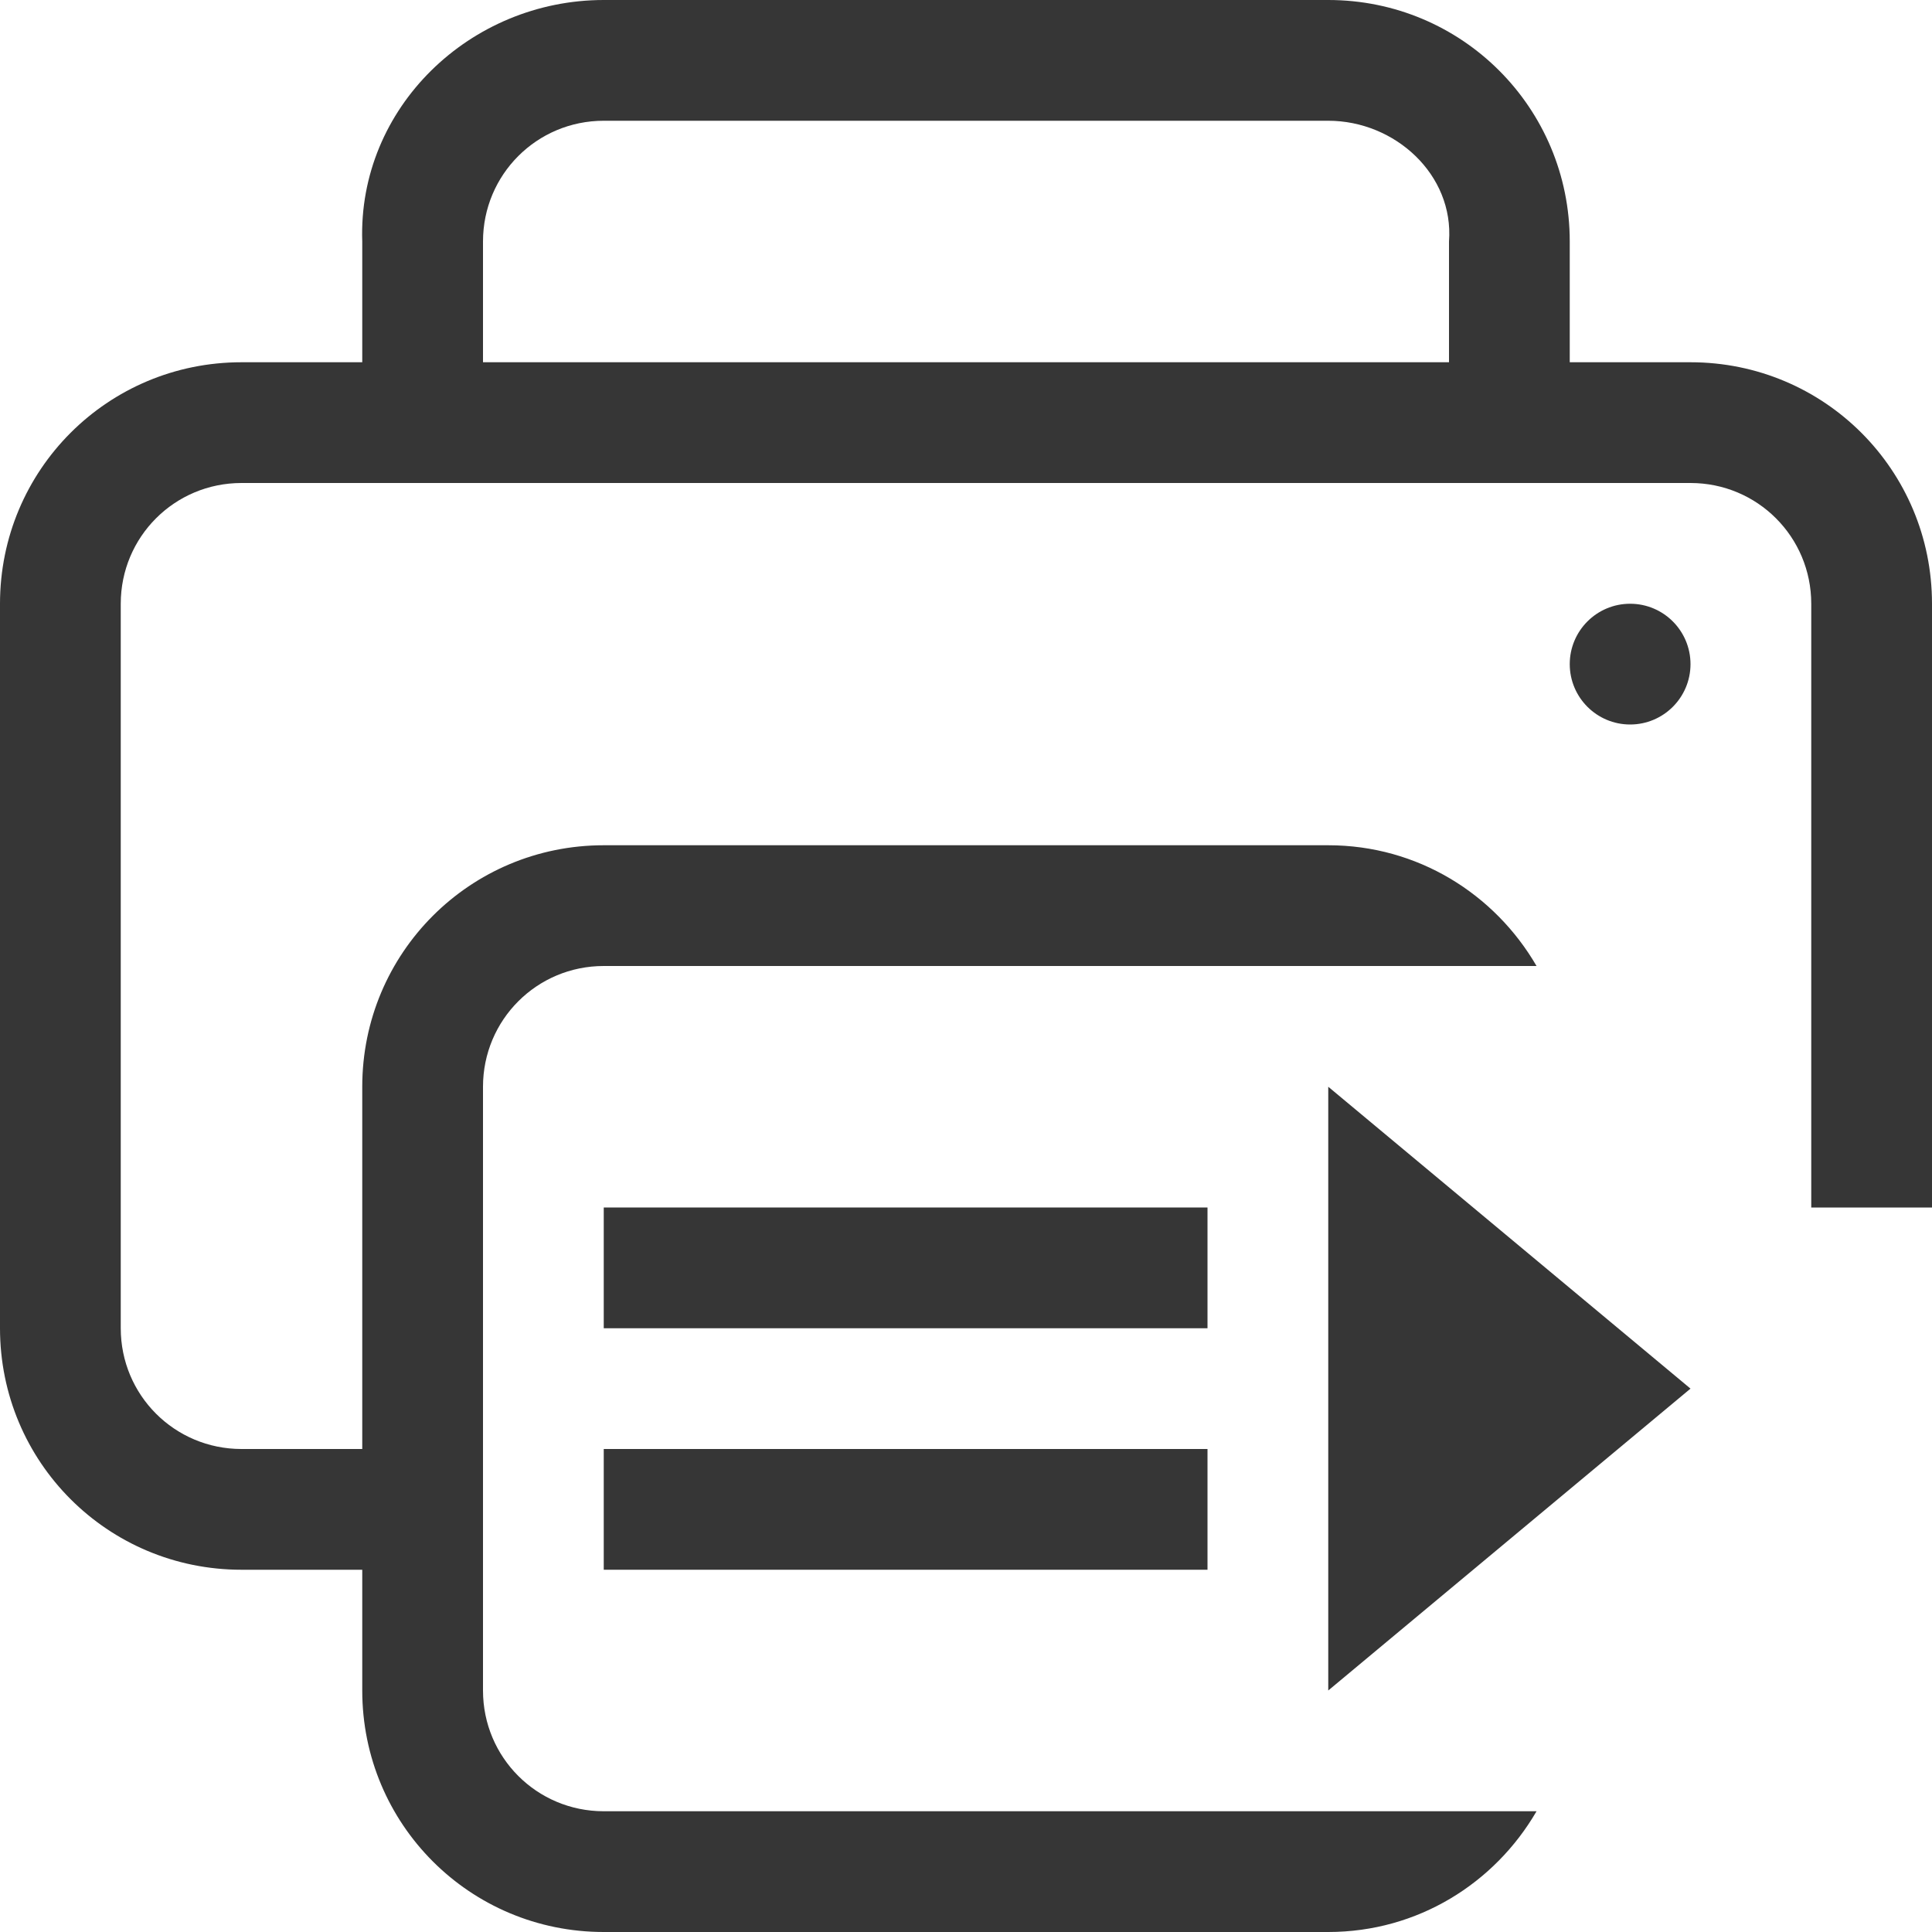
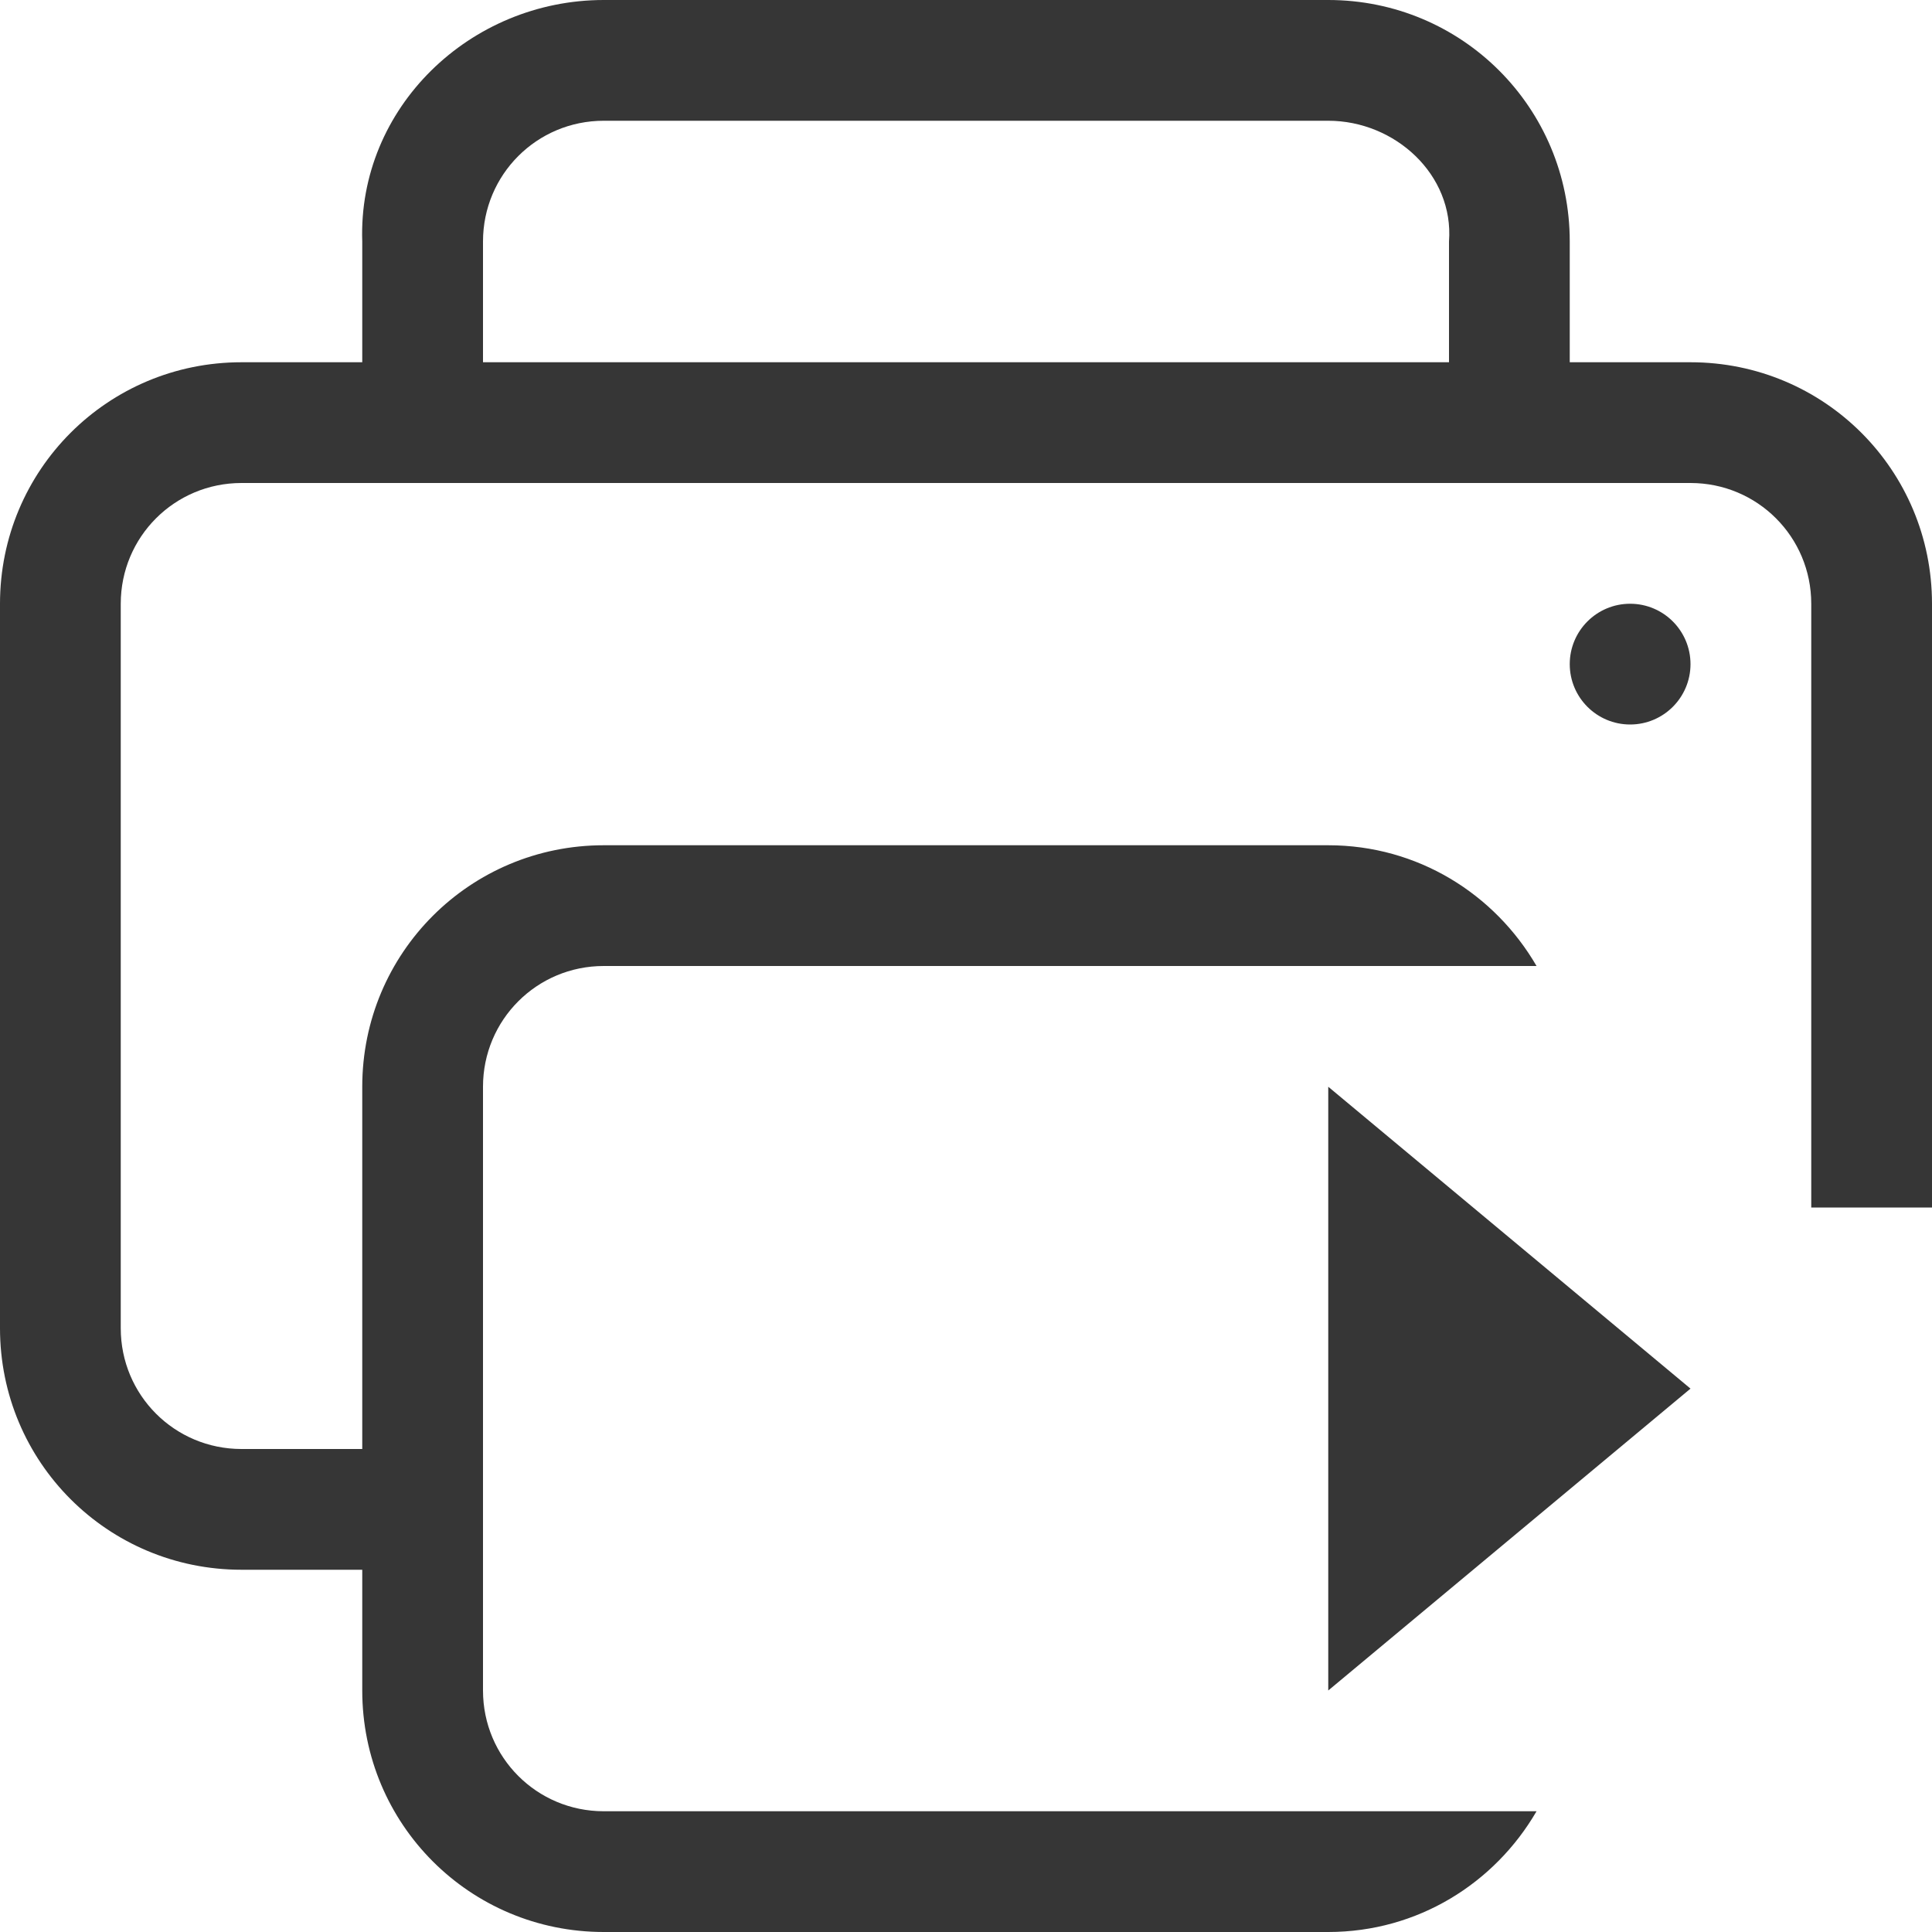
<svg xmlns="http://www.w3.org/2000/svg" version="1.1" viewBox="0 0 16 16">
  <defs>
    <style id="current-color-scheme" type="text/css">.ColorScheme-Text {
        color:#363636;
      }</style>
  </defs>
-   <g class="ColorScheme-Text" style="fill:currentColor">
-     <path class="ColorScheme-Text" style="fill:currentColor" d="m11 9v5l3-2.5z" />
+   <g class="ColorScheme-Text" fill="currentColor">
+     <path class="ColorScheme-Text" d="m11 9v5l3-2.5z" fill="currentColor" />
    <path d="m2 3c-1.108 0-2 0.892-2 2v6c0 1.108 0.892 2 2 2h2v-1h-2c-0.554 0-1-0.446-1-1v-6c0-0.554 0.446-1 1-1h12c0.554 0 1 0.446 1 1v5h1v-5c0-1.108-0.892-2-2-2h-12z" />
-     <path class="ColorScheme-Text" style="fill:currentColor" d="m5 0c-1.108 0-2.037 0.893-2 2v2h1v-2c0-0.554 0.446-1 1-1h6c0.554 0 1.042 0.448 1 1v2h1v-2c0-1.108-0.892-2-2-2z" />
-     <rect class="ColorScheme-Text" style="fill:currentColor" x="5" y="10" width="5" height="1" />
-     <rect class="ColorScheme-Text" style="fill:currentColor" x="5" y="12" width="5" height="1" />
-     <path d="m5 7c-1.108 0-2 0.892-2 2v5c0 1.108 0.892 2 2 2h6c0.741 0 1.379-0.404 1.725-1h-1.725-1-5c-0.554 0-1-0.446-1-1v-5c0-0.554 0.446-1 1-1h5 1 1.725c-0.346-0.596-0.984-1-1.725-1h-6z" class="ColorScheme-Text" style="fill:currentColor" />
-     <circle cx="13.5" cy="5.5" r=".5" class="ColorScheme-Text" style="fill:currentColor" />
+     <path class="ColorScheme-Text" d="m5 0c-1.108 0-2.037 0.893-2 2v2h1v-2c0-0.554 0.446-1 1-1h6c0.554 0 1.042 0.448 1 1v2h1v-2c0-1.108-0.892-2-2-2z" fill="currentColor" />
+     <path class="ColorScheme-Text" d="m5 7c-1.108 0-2 0.892-2 2v5c0 1.108 0.892 2 2 2h6c0.741 0 1.379-0.404 1.725-1h-7.725c-0.554 0-1-0.446-1-1v-5c0-0.554 0.446-1 1-1h7.725c-0.346-0.596-0.984-1-1.725-1h-6z" fill="currentColor" />
+     <circle class="ColorScheme-Text" cx="13.5" cy="5.5" r=".5" fill="currentColor" />
  </g>
</svg>
